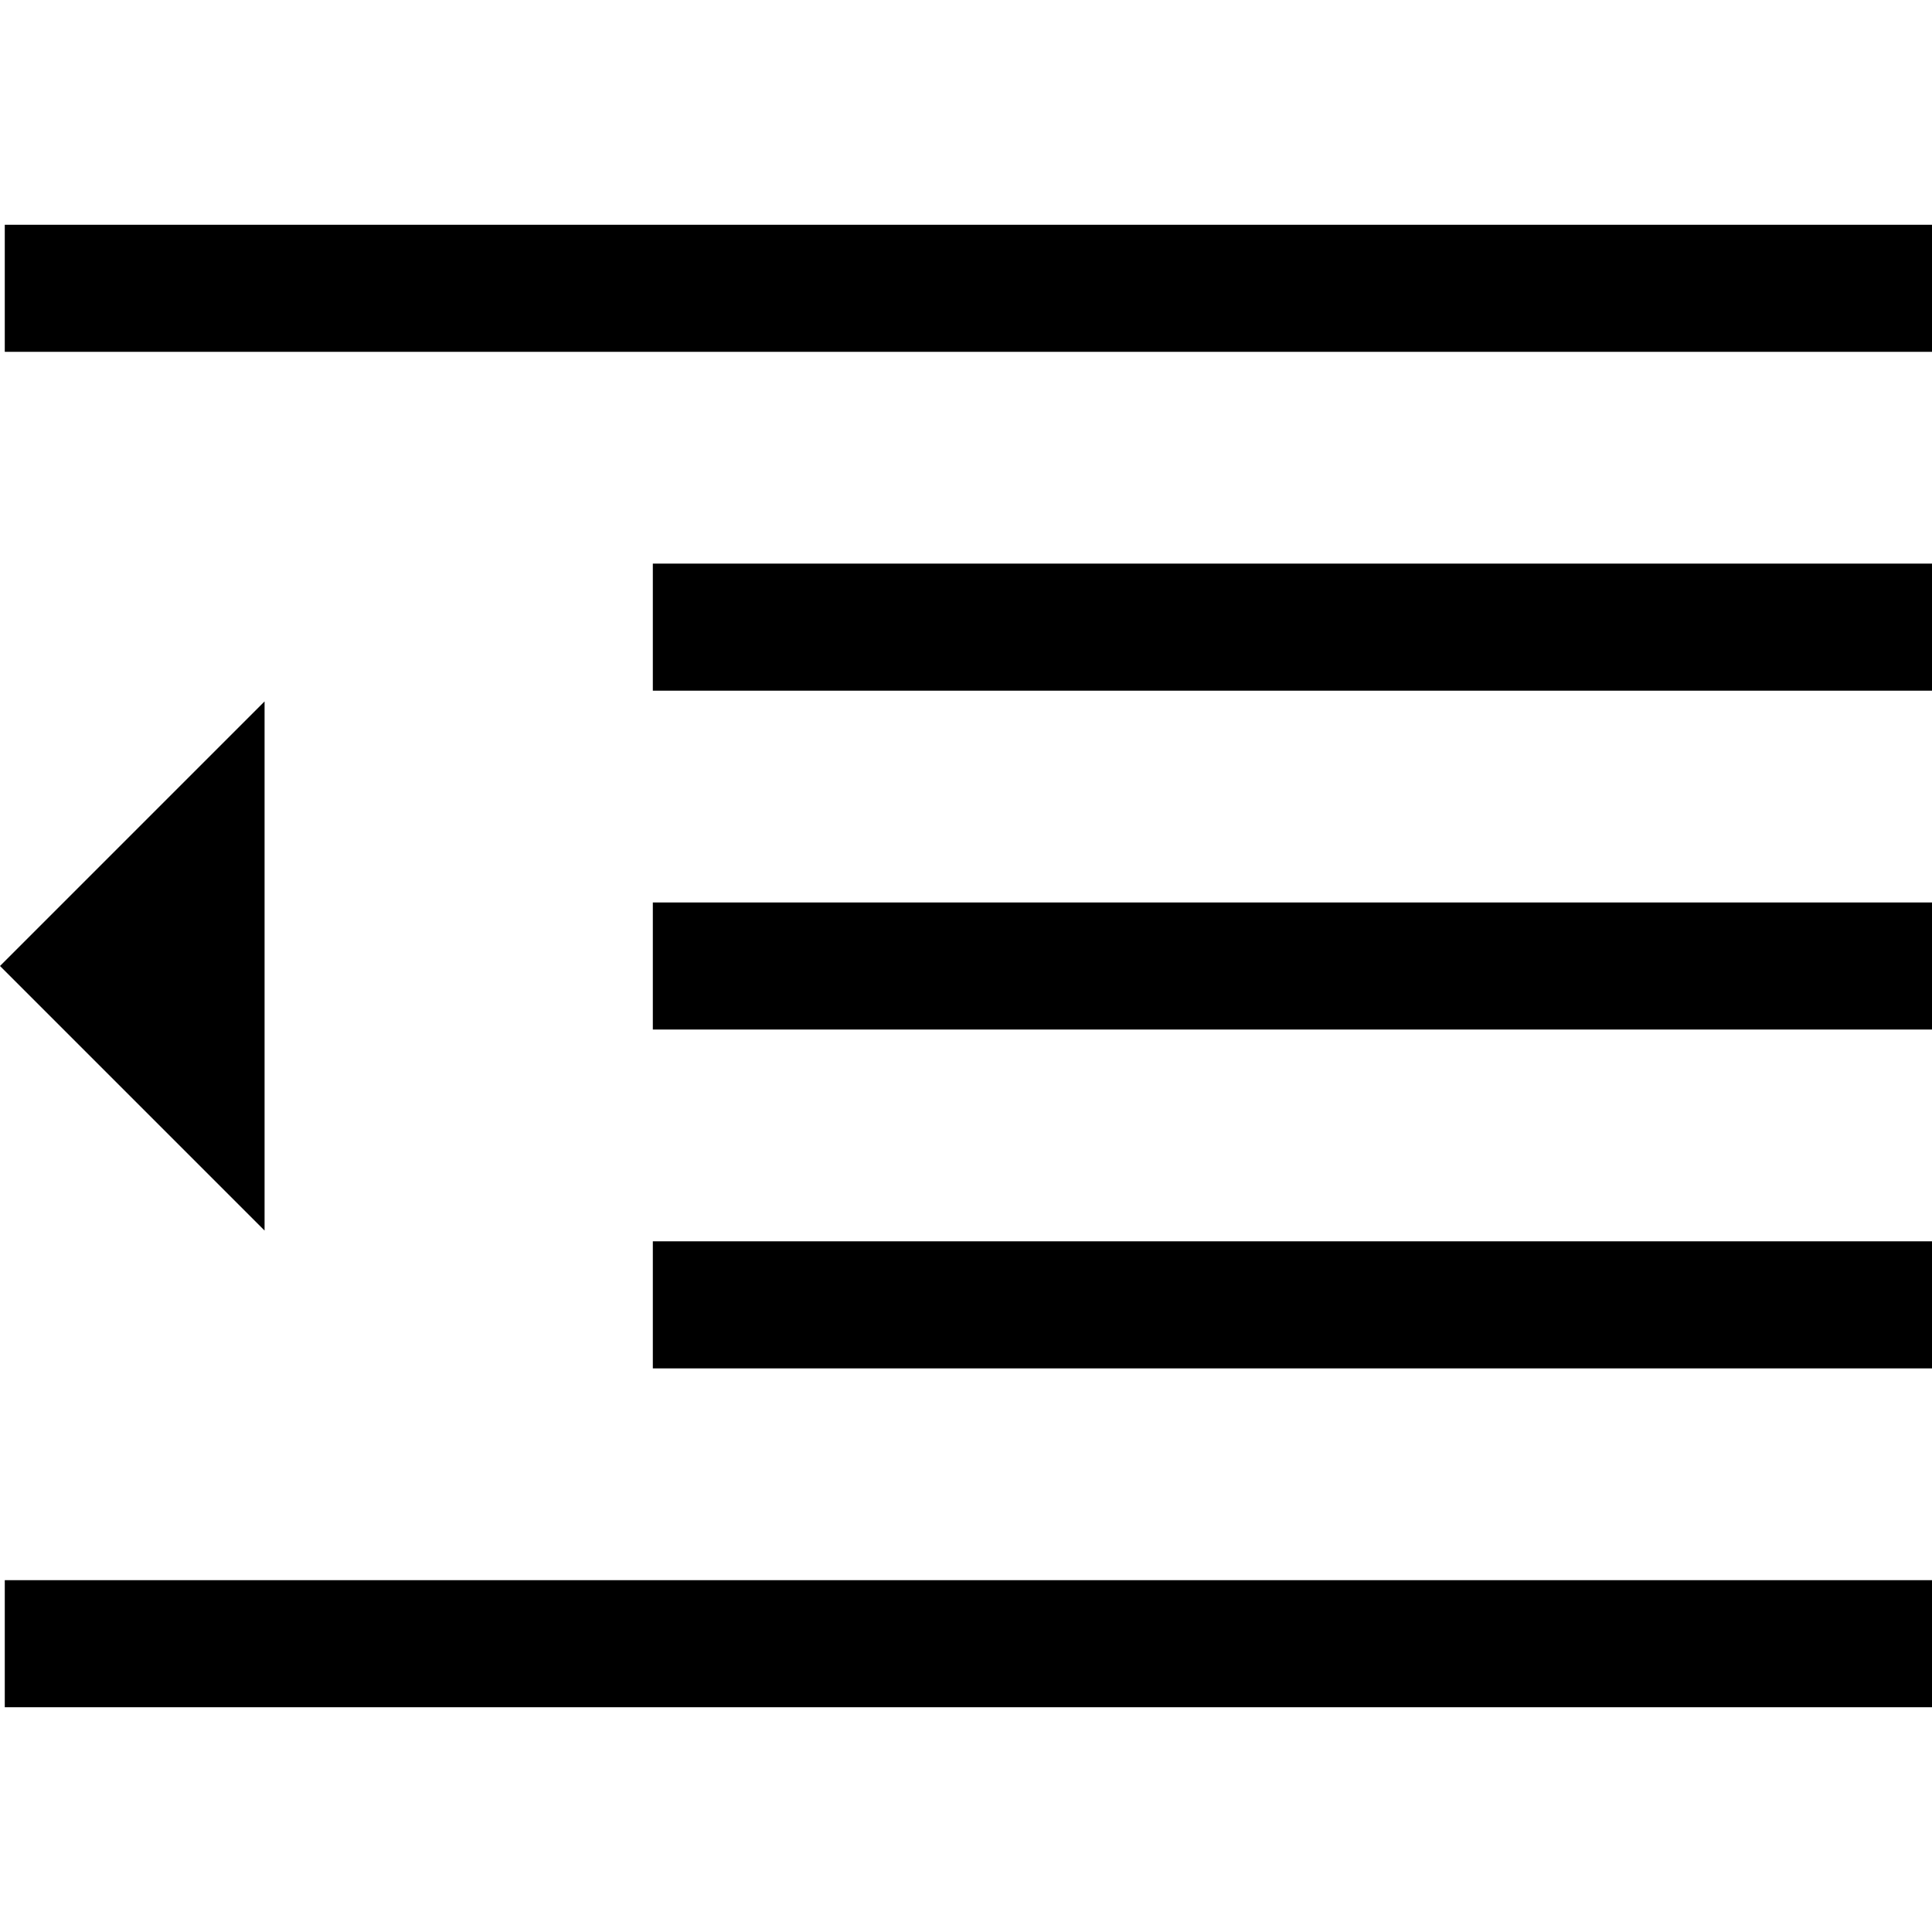
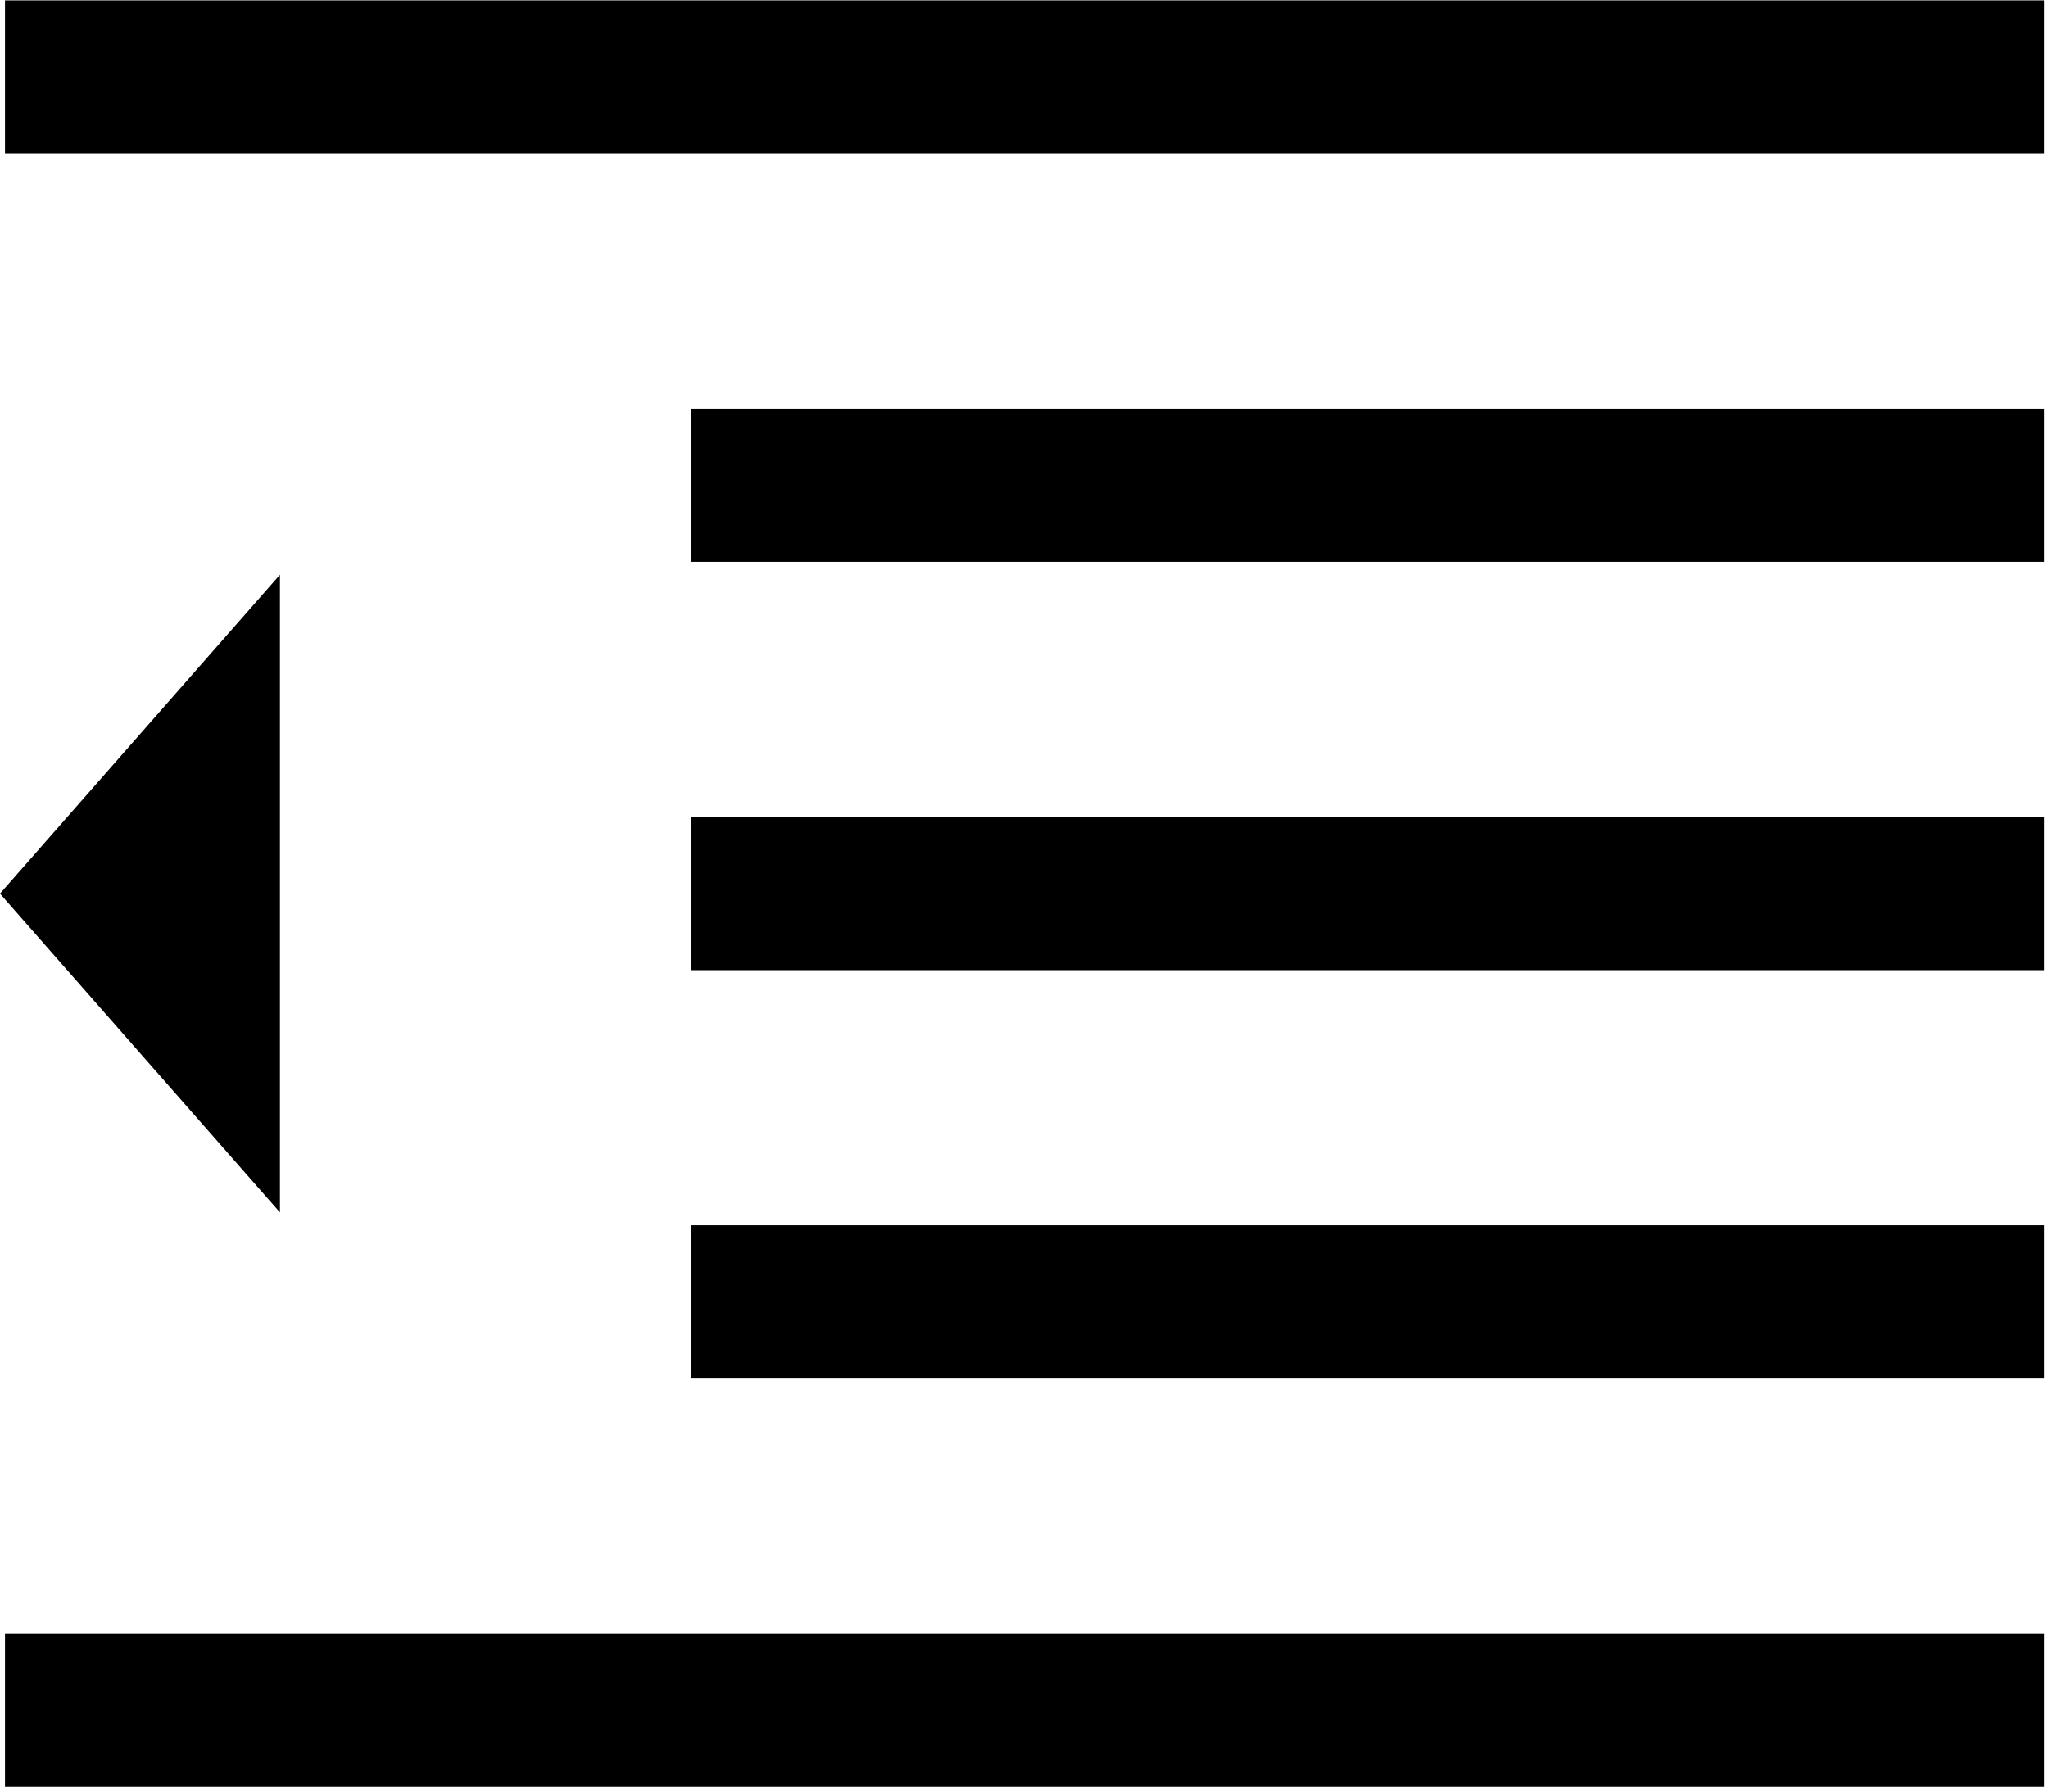
- <svg xmlns="http://www.w3.org/2000/svg" version="1.1" id="Layer_1" x="0px" y="0px" viewBox="0 0 456.128 456.128" style="enable-background:new 0 0 456.128 456.128;" xml:space="preserve">
-   <g>
-     <rect x="154.128" y="133.064" width="302" height="30" />
-     <rect x="1.128" y="53.064" width="455" height="30" />
-     <rect x="1.128" y="373.064" width="455" height="30" />
-     <rect x="154.128" y="293.064" width="302" height="30" />
-     <rect x="154.128" y="213.064" width="302" height="30" />
-     <polygon points="62.463,165.601 0,228.064 62.463,290.527  " />
+ <svg xmlns="http://www.w3.org/2000/svg" width="16" height="14">
+   <g fill="#000" fill-rule="evenodd">
+     <path d="M5.396 3.193h10.573V4.39H5.396zM.039.003h15.93V1.2H.039zM.039 12.766h15.93v1.197H.039zM5.396 9.575h10.573v1.197H5.396zM5.396 6.384h10.573v1.197H5.396zM2.187 4.491L0 6.983l2.187 2.491z" />
  </g>
-   <g>
- </g>
-   <g>
- </g>
-   <g>
- </g>
-   <g>
- </g>
-   <g>
- </g>
-   <g>
- </g>
-   <g>
- </g>
-   <g>
- </g>
-   <g>
- </g>
-   <g>
- </g>
-   <g>
- </g>
-   <g>
- </g>
-   <g>
- </g>
-   <g>
- </g>
-   <g>
- </g>
</svg>
